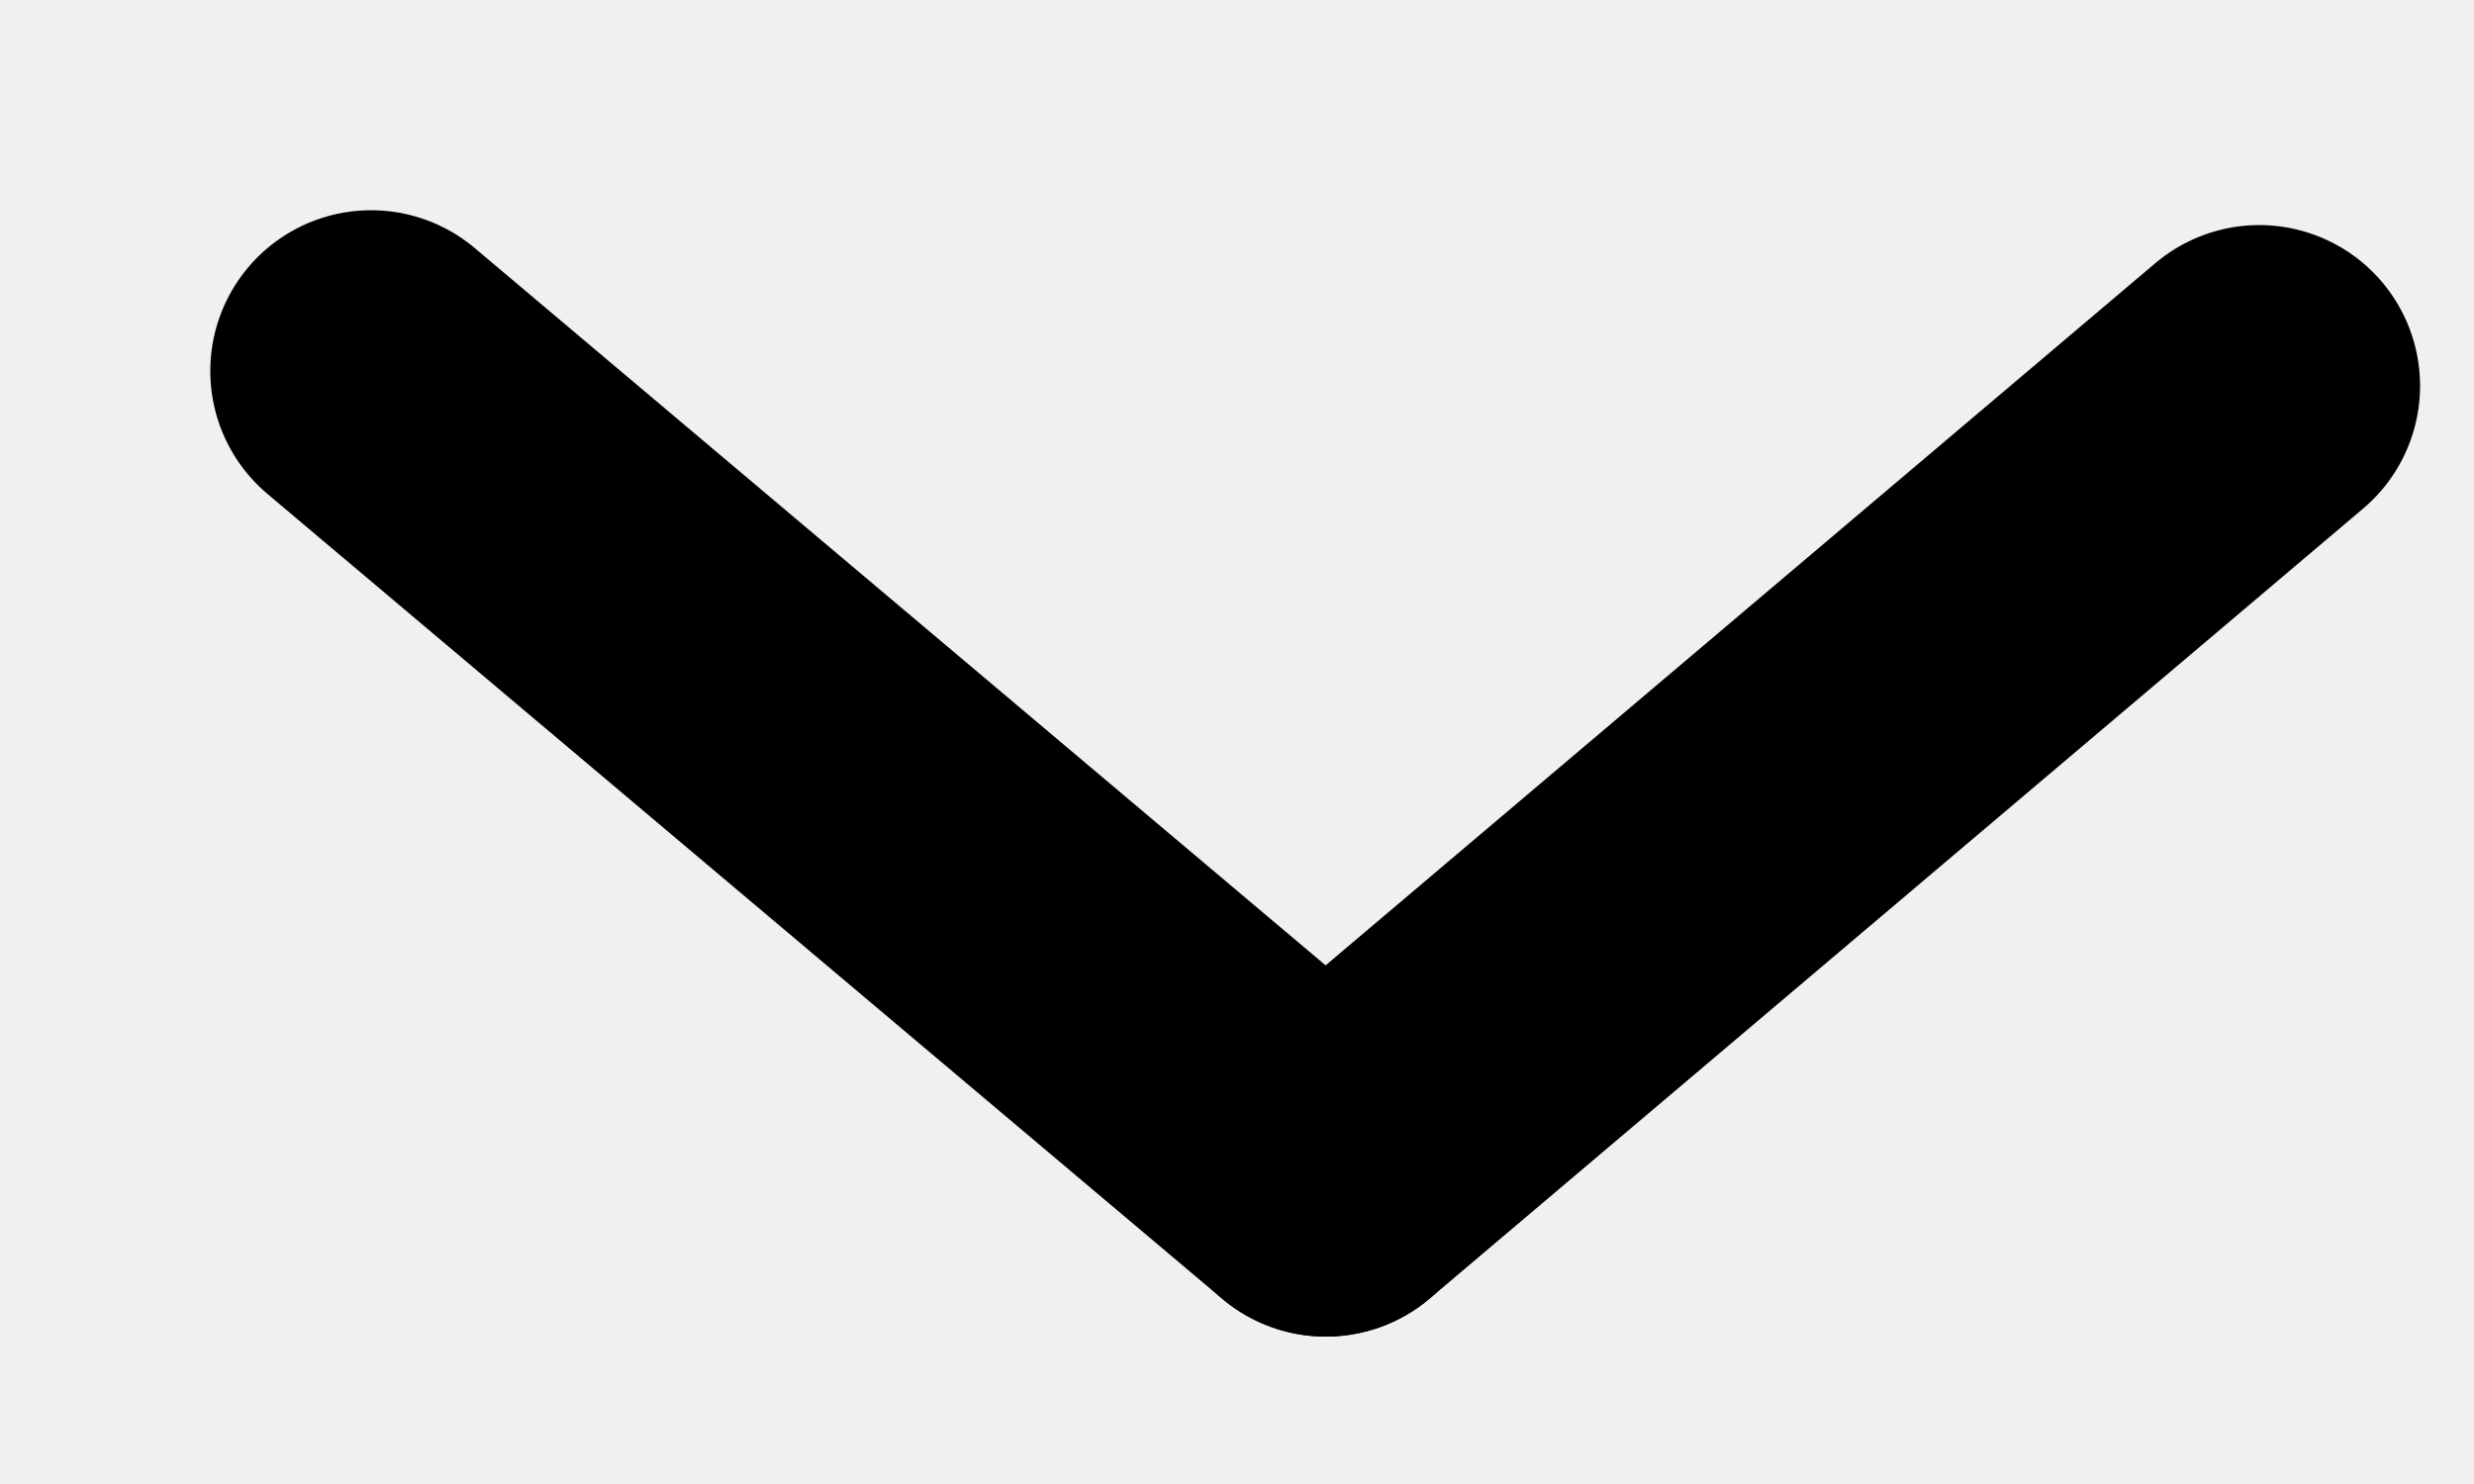
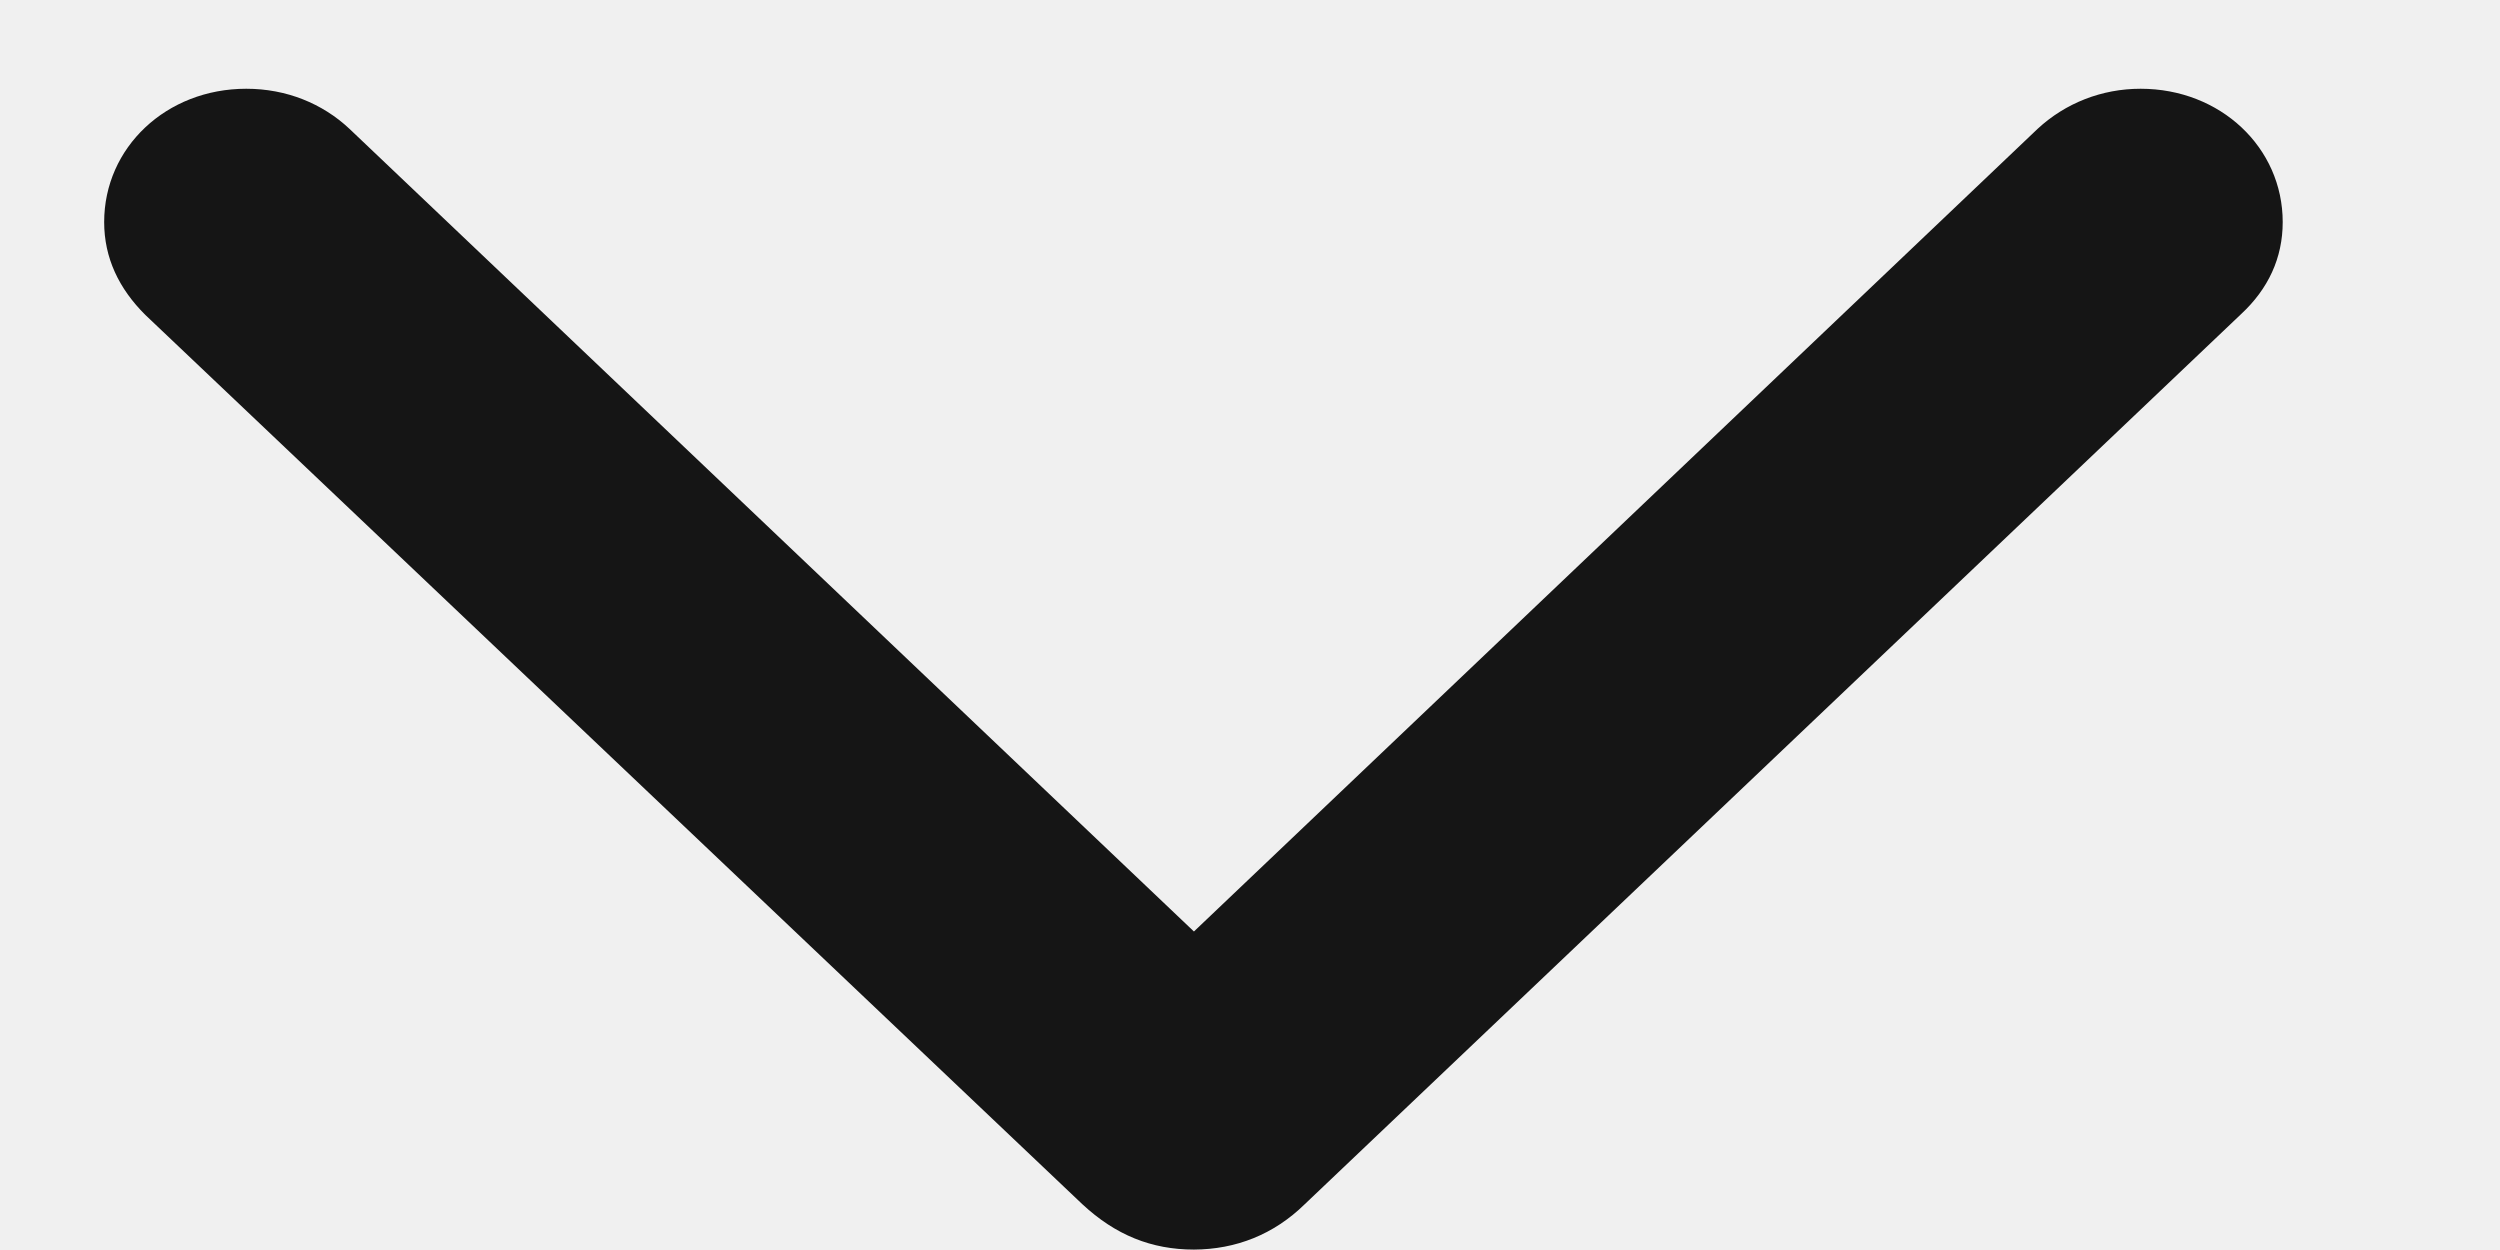
- <svg xmlns="http://www.w3.org/2000/svg" width="10" height="6" viewBox="0 0 10 6">
-   <g fill="none" fill-rule="evenodd" stroke="currentColor" stroke-linecap="round" stroke-width="1.3" transform="translate(1 1)">
-     <path d="m.5.5 3.859 3.254" />
-     <path d="m8.132.56-3.773 3.194" />
+ <svg xmlns="http://www.w3.org/2000/svg" width="12" height="6" viewBox="0 0 12 6" fill="none">
+   <g id="icon_åä¸_çº¿æ§" clip-path="url(#clip0_145_9615)">
+     <g id="Group">
+       <path id="Vector" d="M5.731 5.998C5.932 5.997 6.114 5.926 6.263 5.78L10.758 1.507C10.887 1.387 10.957 1.239 10.957 1.066C10.957 0.708 10.658 0.426 10.275 0.426C10.088 0.426 9.914 0.495 9.781 0.618L5.442 4.746H6.02L1.677 0.618C1.548 0.497 1.375 0.426 1.182 0.426C0.798 0.426 0.5 0.708 0.5 1.066C0.5 1.238 0.571 1.386 0.698 1.512L5.195 5.78C5.354 5.928 5.527 5.998 5.731 5.998Z" fill="#151515" />
+     </g>
  </g>
+   <defs>
+     <clipPath id="clip0_145_9615">
+       <rect width="11" height="6" fill="white" transform="translate(0.5)" />
+     </clipPath>
+   </defs>
</svg>
